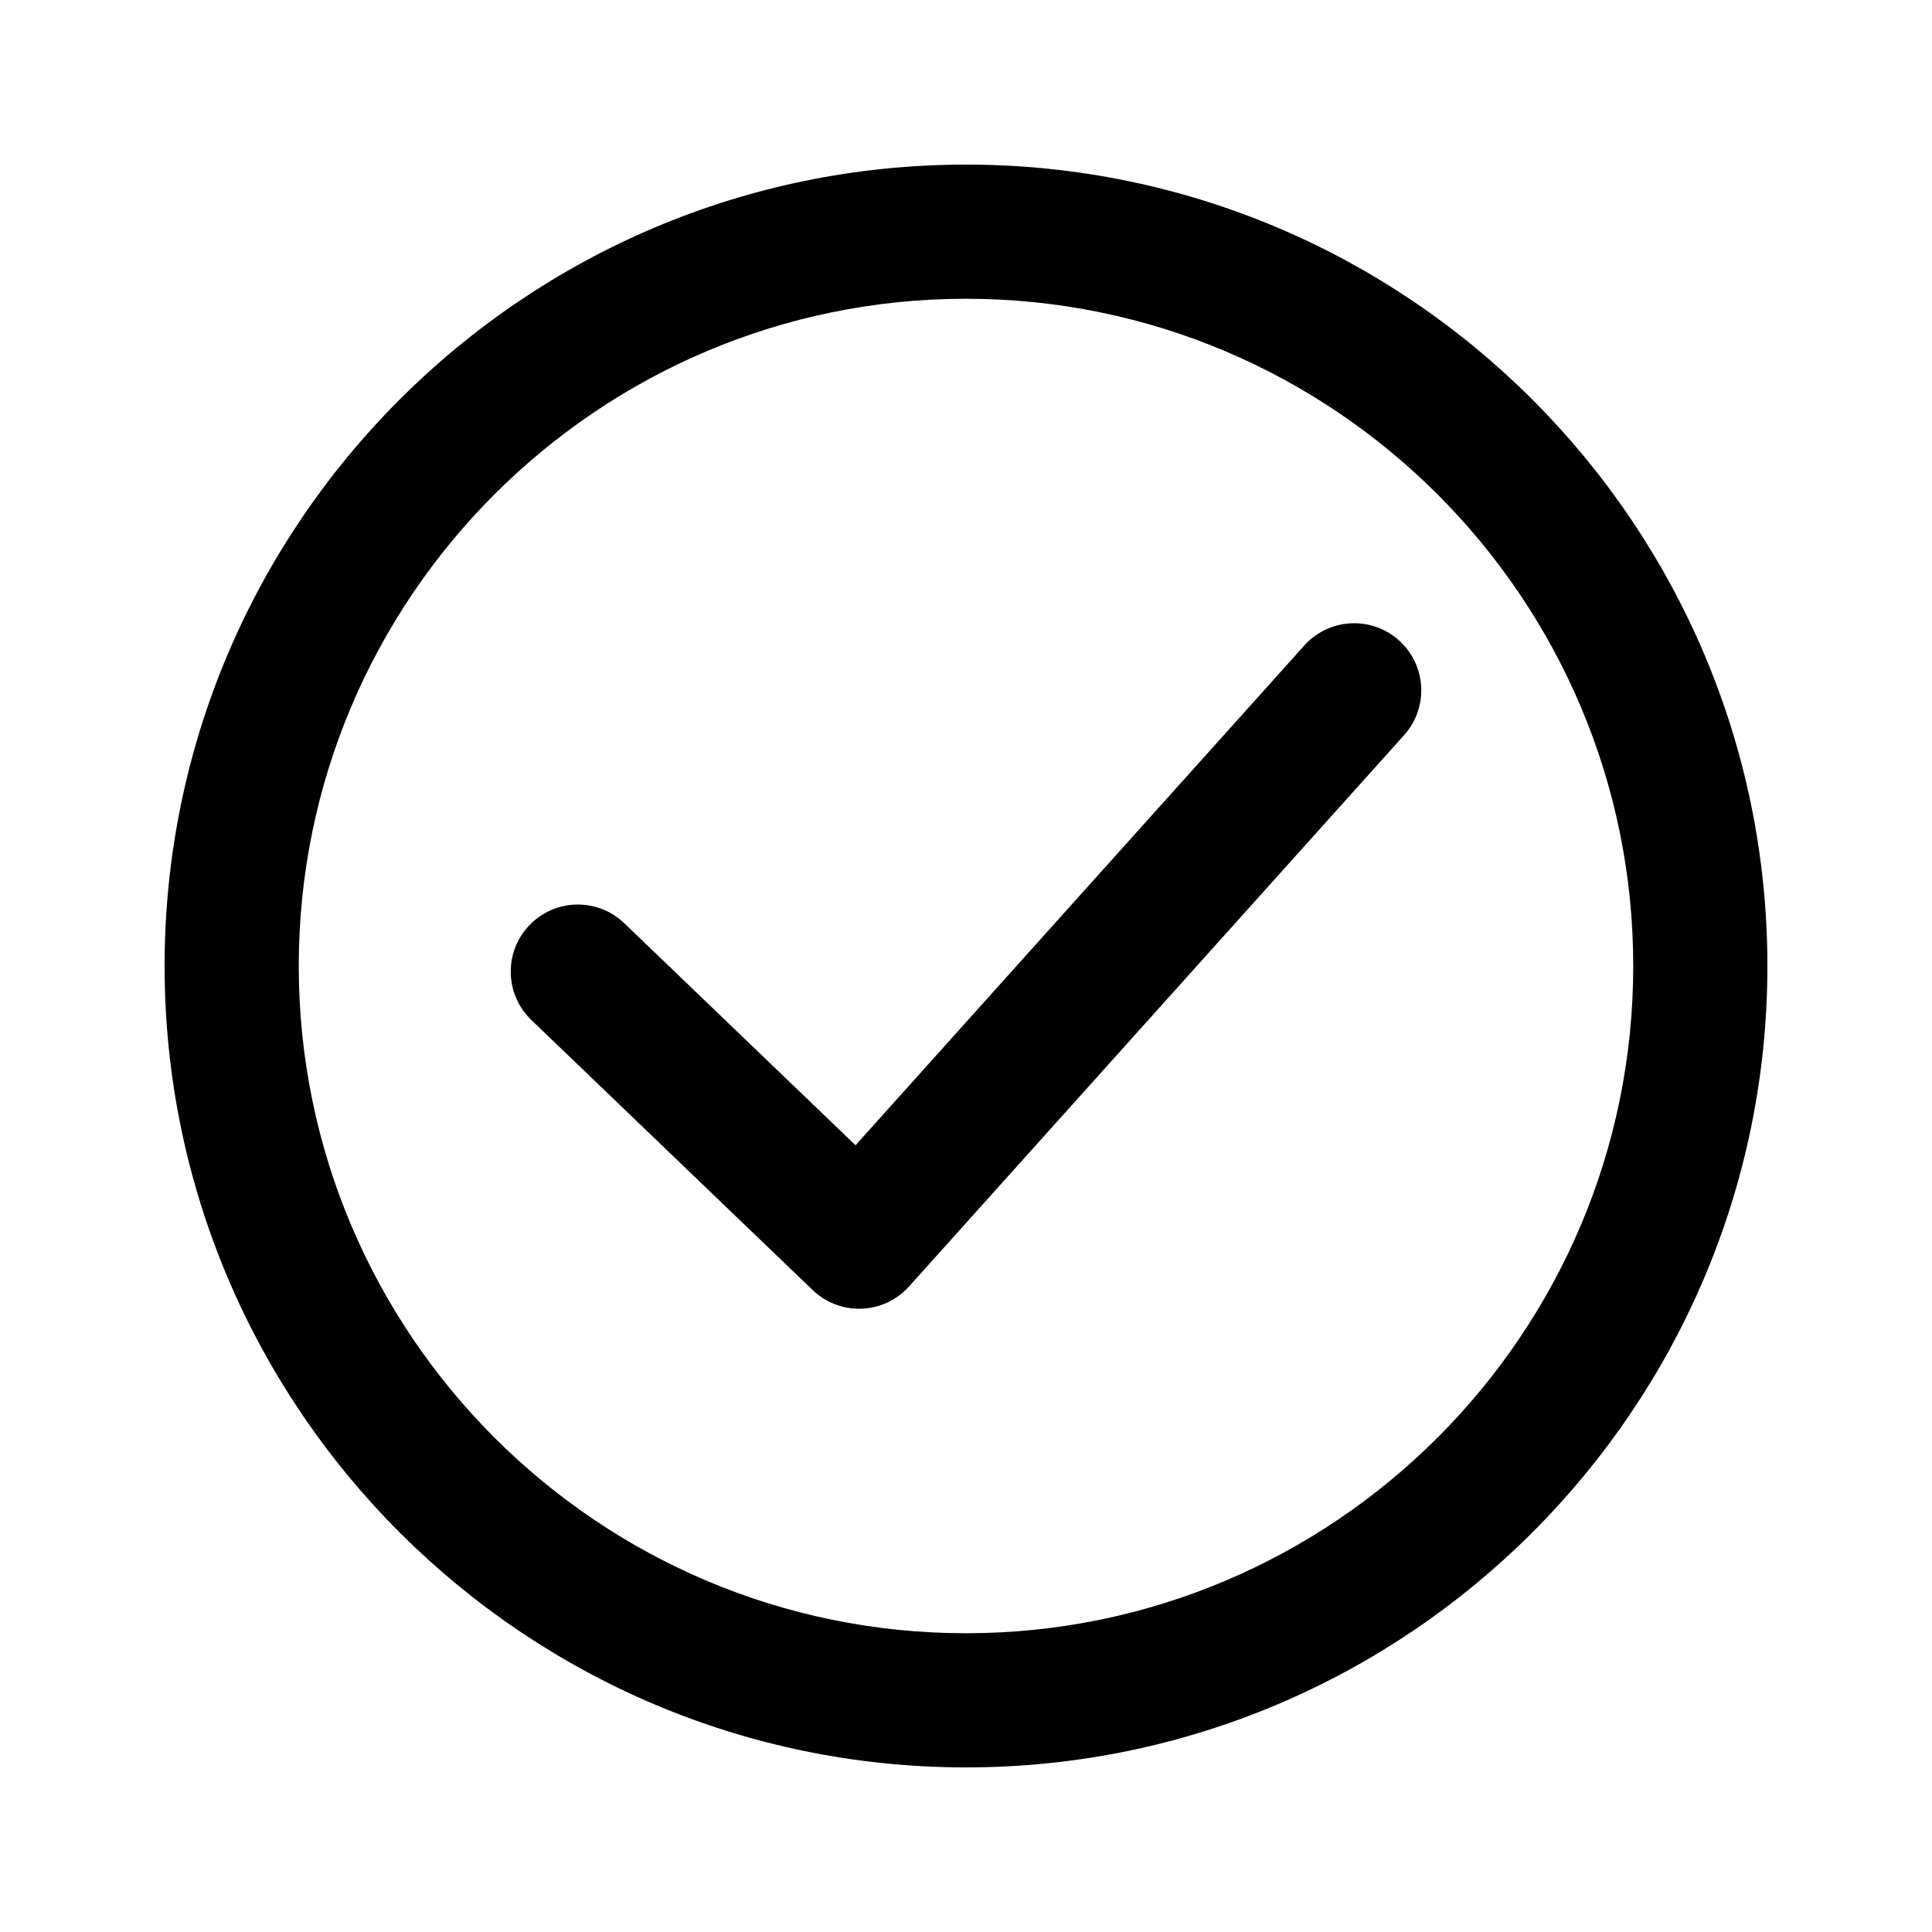
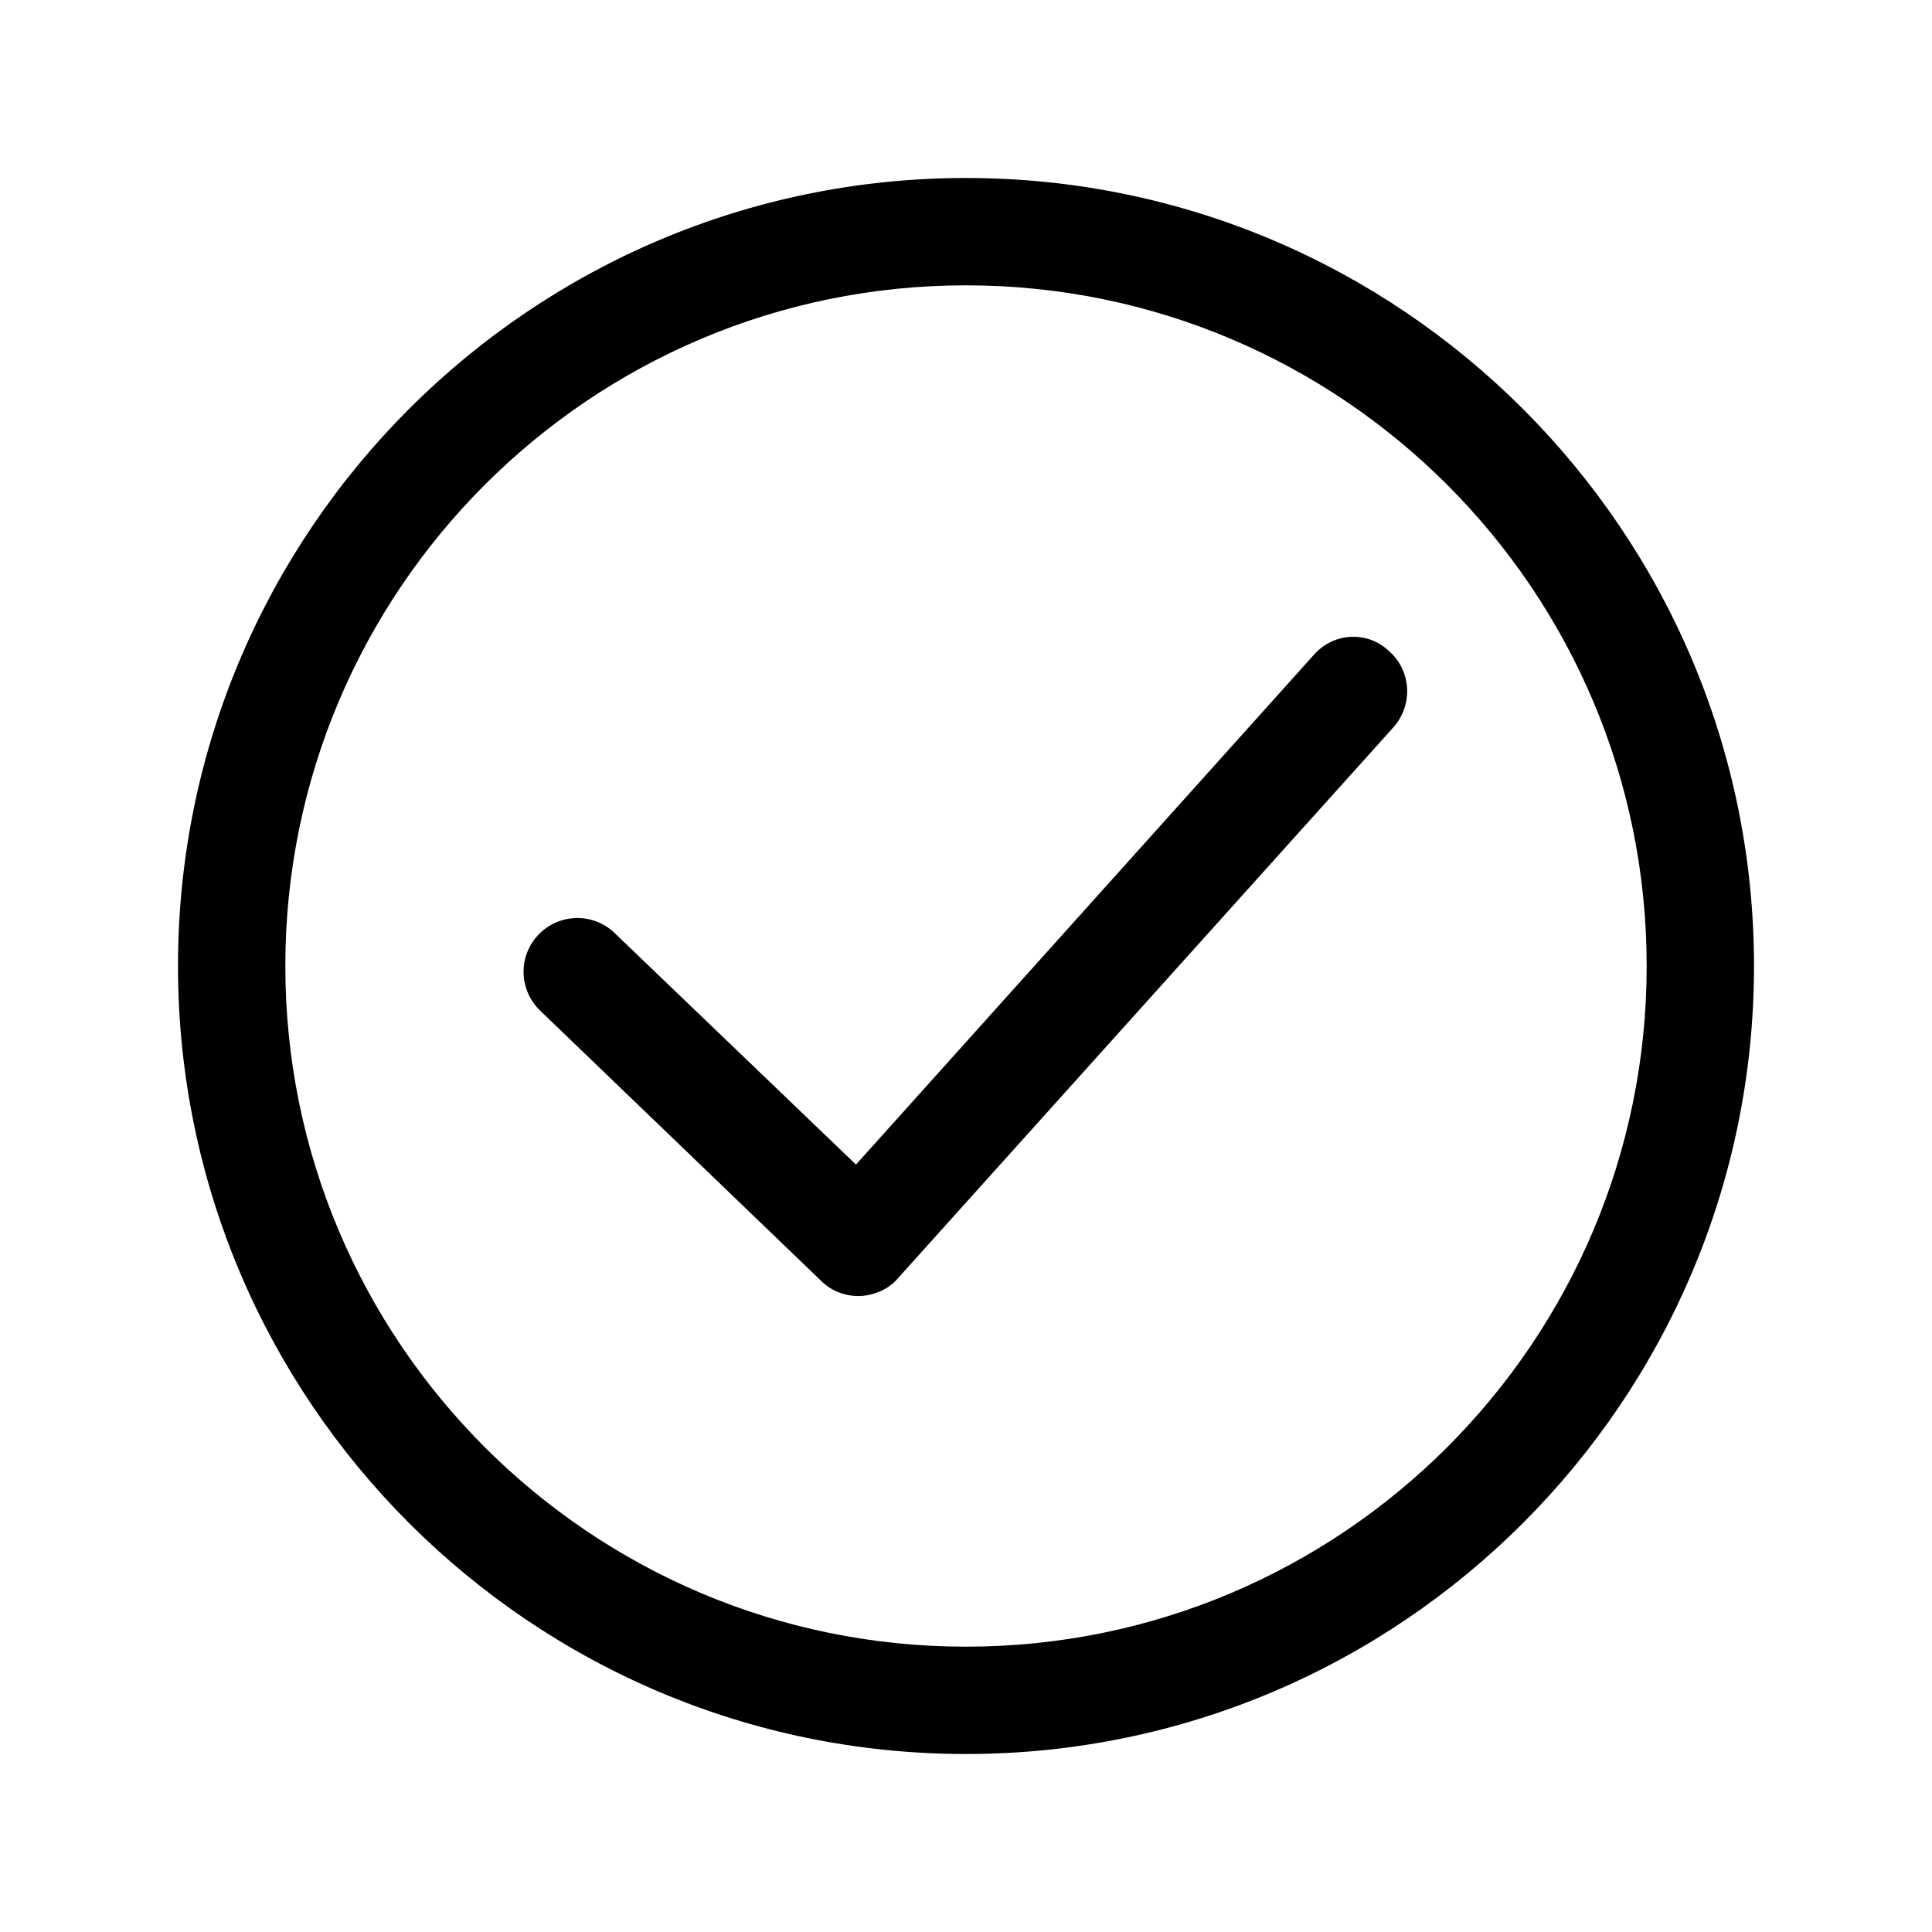
- <svg xmlns="http://www.w3.org/2000/svg" version="1.1" id="Layer_1" x="0px" y="0px" width="216px" height="216px" viewBox="0 0 216 216" style="enable-background:new 0 0 216 216;" xml:space="preserve">
-   <path d="M156.411,71.6c-3.082-2.769-7.823-2.514-10.591,0.569l-50.17,55.871l-25.855-24.821c-2.988-2.87-7.736-2.771-10.604,0.216  c-2.869,2.988-2.772,7.736,0.216,10.604l31.449,30.191c1.399,1.344,3.261,2.09,5.193,2.09c0.093,0,0.186-0.002,0.278-0.005  c2.031-0.075,3.945-0.972,5.303-2.484L156.98,82.19C159.748,79.108,159.493,74.367,156.411,71.6z" />
-   <path d="M108,18.402c-49.404,0-89.598,40.193-89.598,89.598S58.596,197.598,108,197.598s89.598-40.193,89.598-89.598  S157.404,18.402,108,18.402z M108,182.598c-41.133,0-74.598-33.465-74.598-74.598S66.867,33.402,108,33.402  S182.598,66.867,182.598,108S149.133,182.598,108,182.598z" />
+ <svg xmlns="http://www.w3.org/2000/svg" version="1.1" id="Layer_1" x="0px" y="0px" viewBox="0 0 216 216" enable-background="new 0 0 216 216" xml:space="preserve">
+   <g>
+     <path d="M146.9,73.2l-51.2,57l-27-25.9c-2.4-2.3-6.2-2.2-8.5,0.2c-2.3,2.4-2.2,6.2,0.2,8.5l31.4,30.2c1.1,1.1,2.6,1.7,4.2,1.7   c0.1,0,0.1,0,0.2,0c1.6-0.1,3.2-0.8,4.2-2l55.4-61.6c2.2-2.5,2-6.3-0.5-8.5C152.9,70.5,149.1,70.7,146.9,73.2z" />
+     <path d="M108,19.9c-48.6,0-88.1,39.5-88.1,88.1s39.5,88.1,88.1,88.1s88.1-39.5,88.1-88.1S156.6,19.9,108,19.9z M108,184.1   c-42,0-76.1-34.1-76.1-76.1S66,31.9,108,31.9S184.1,66,184.1,108S150,184.1,108,184.1z" />
+   </g>
</svg>
